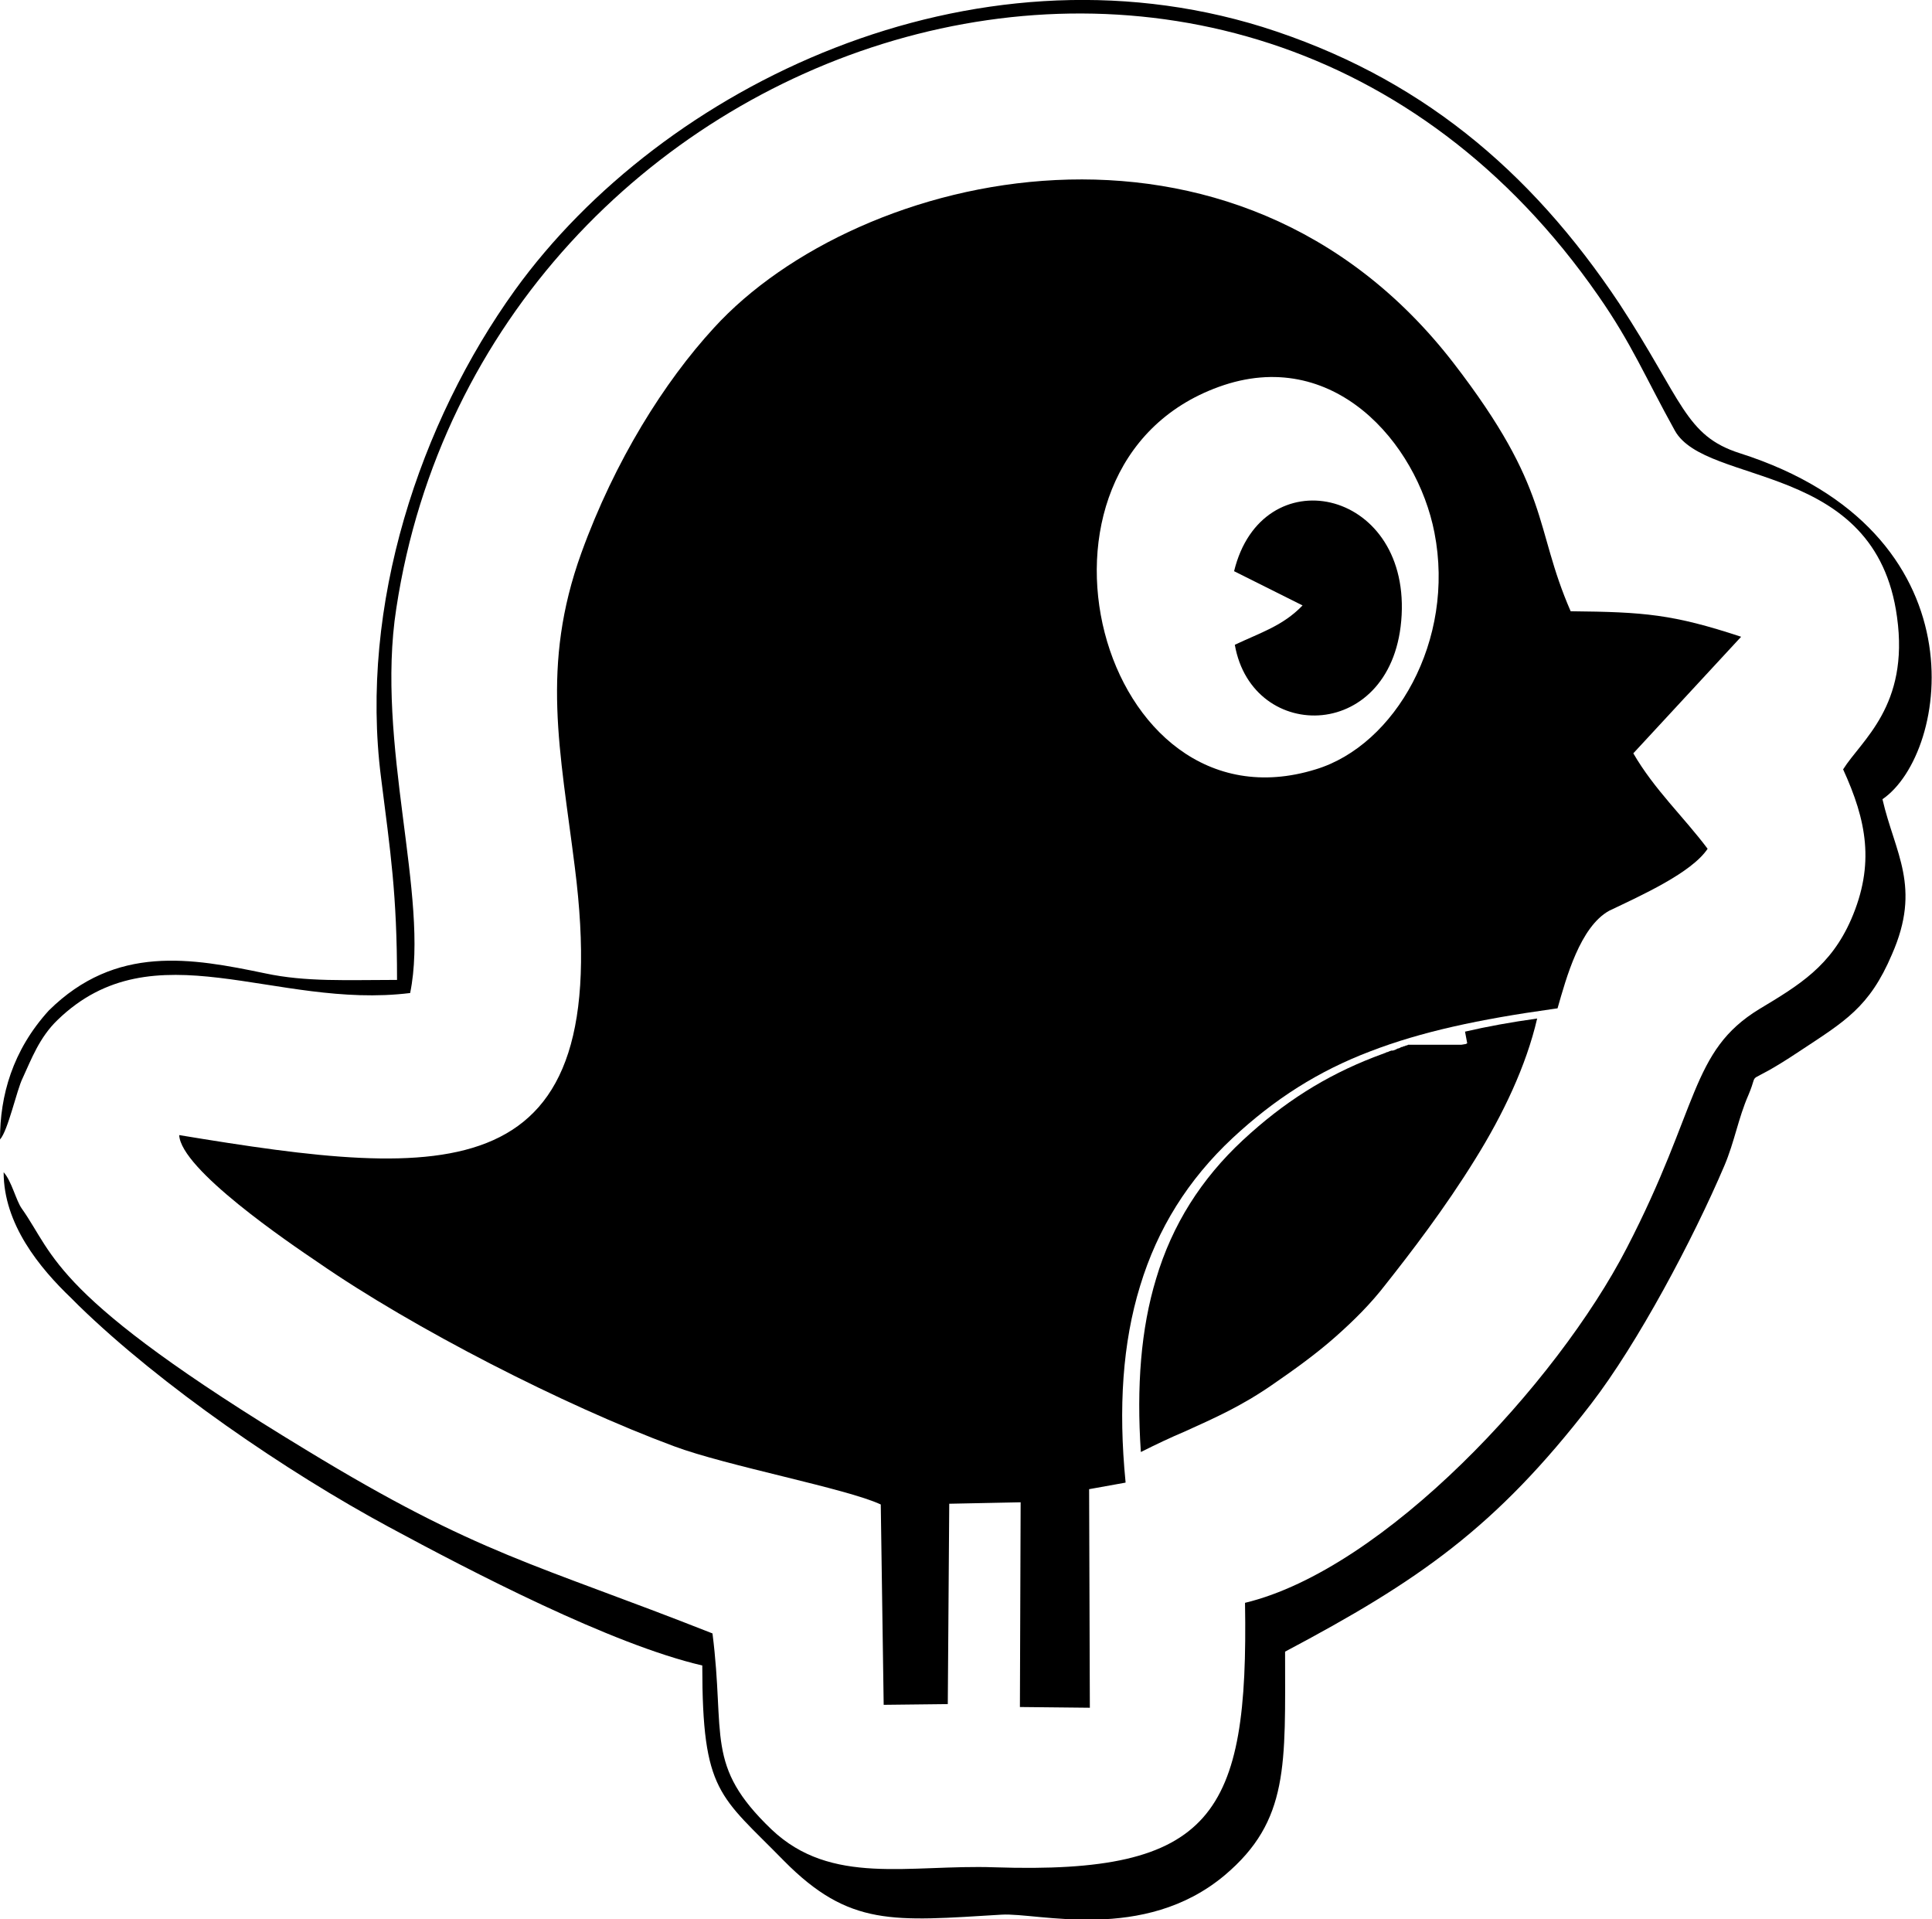
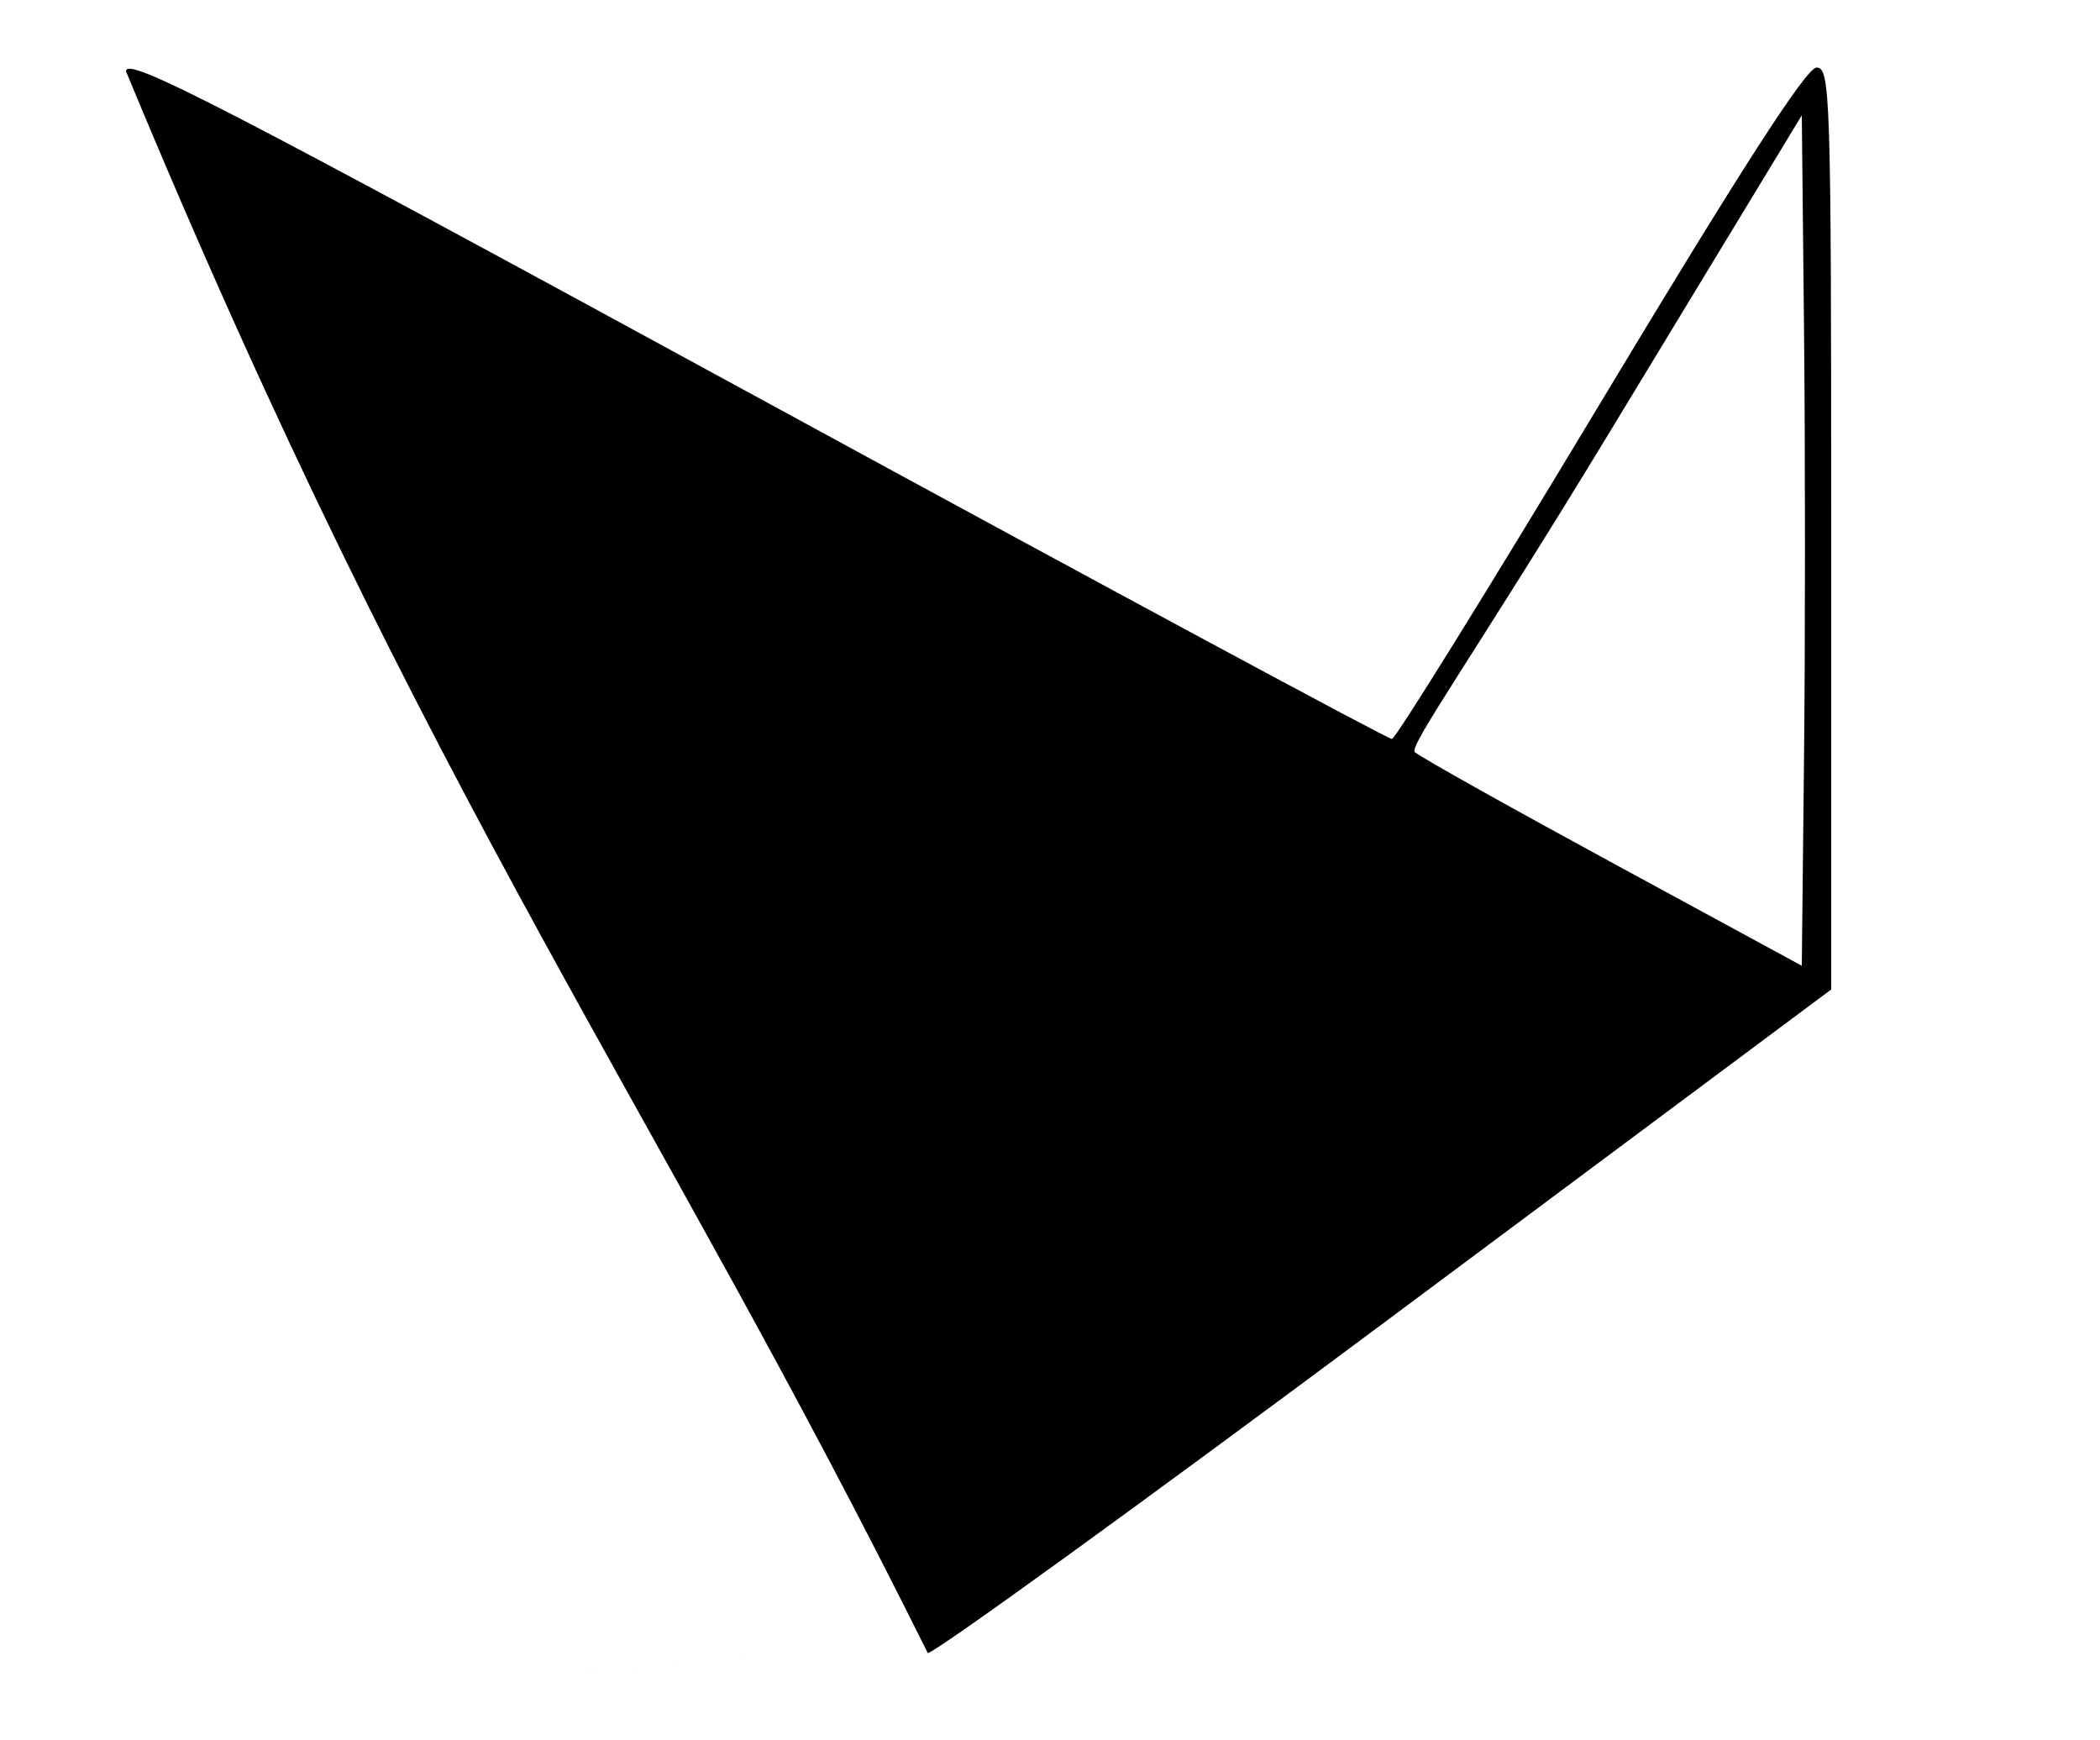
- <svg xmlns="http://www.w3.org/2000/svg" version="1.1" id="Layer_1" x="0px" y="0px" viewBox="0 0 265.2 263.3" style="enable-background:new 0 0 265.2 263.3;" xml:space="preserve">
-   <g>
-     <path d="M169.5,88.5c2.4,13.7,22,13.4,22.9-4.1c0.9-17.5-19.2-21.6-23-6l9.4,4.7C176.1,85.9,173.1,86.8,169.5,88.5z" />
-     <path d="M238.8,62.2c-7.5-2.4-7.8-7.2-16.5-20.5c-12.3-18.5-27.7-31.3-49-38C133.3-8.7,91,11.7,70.7,39.8   C57.6,58,49.3,83.1,52.3,106.7c1.3,10.3,2.2,16,2.2,27.8c-6.9,0-12.5,0.3-18.1-0.9c-10.1-2.1-20.5-4-29.7,5.1   c-5,5.5-6.7,11.7-6.7,17.7c1.1-1.2,2.3-6.8,3.1-8.4c1.2-2.6,2.3-5.6,4.8-8c13.2-12.8,29.8-1.4,48.4-3.7c2.7-13.2-4.8-34.2-1.9-52.8   C66.4,4.4,169.7-31,219.4,40.6c4.6,6.6,6.4,11.1,10.5,18.5c4.3,7.7,27.6,4.1,30.5,25.6c1.7,12.2-4.9,16.9-7.4,20.9   c3.2,7,4.4,13,1.1,20.6c-2.8,6.4-7.1,9-12.6,12.3c-9.5,5.8-8.2,13.5-18.2,32.8c-9.6,18.6-33.3,44.1-52.4,48.7   c0.5,29.2-4.4,37.3-34.4,36.3c-11.7-0.4-22.4,2.6-30.6-5.2c-9.2-8.8-6.3-12.8-8.1-26.9c-24.3-9.6-32-10.7-55.8-25.2   C7,177.8,7.6,172.4,3,165.9c-0.8-1.1-1.4-3.8-2.5-5c0,7.1,4.9,13.1,9.3,17.3l1,1c11.3,11,28.5,22.8,42.6,30.4   c11.3,6.1,30.5,16.1,43,19c0,17.5,2.4,17.8,11.2,26.8c9,9.1,15,8.3,29.9,7.4c5-0.3,19.5,3.9,30.6-5.4c8.9-7.5,8.3-15.2,8.3-30.7   c18.3-9.7,28.9-17,42-34c6.4-8.3,14-22.6,18.3-32.7c1.4-3.3,1.9-6.5,3.3-9.7c1.7-4-1.1-0.6,7-6c6.2-4.1,9.6-6,12.7-13.3   c4.1-9.3,0.4-13.9-1.3-21.3C267.6,103.4,272.4,72.9,238.8,62.2z" />
-     <path d="M24.6,155.8c0.2,4.7,15.1,14.8,19.1,17.5c13,9,33.7,19.6,48.8,25.2c7.2,2.7,23.7,5.8,28.4,8l0.4,27.5l8.8-0.1l0.2-27.5   l9.8-0.2l-0.1,28.1l9.6,0.1l-0.1-30l5-0.9l0-0.1c-1-10.2-0.4-19.1,2-26.9c2.4-7.9,6.6-14.6,12.7-20.3c5.8-5.4,11.8-9.2,18.9-11.9   c7-2.7,15-4.4,25-5.8l0.7-0.1c1.2-4.2,3.1-11.2,7.1-13.4c4.4-2.1,11.3-5.2,13.5-8.5c-3.3-4.4-7.3-8.1-10.2-13.1l14.8-16   c-9.4-3.1-13.3-3.4-23.4-3.5c-5.1-11.7-2.6-16.6-16.1-34.1C169.5,11,117.8,23.3,98,45c-6.8,7.4-13.6,18.2-18.2,30.9   c-5.6,15.5-2.9,27.1-0.9,43.1C84.6,163.8,61.5,161.9,24.6,155.8z M167.3,53.1c15.7-5.7,27.2,7.7,29.6,20   c2.9,14.8-5.4,29.2-16.3,32.5C150.9,114.8,137.5,63.9,167.3,53.1z" />
-     <path d="M201.4,143.2L201.4,143.2l-0.2,0.1l-0.6,0.1l-0.2,0l-0.1,0l-0.1,0l-0.2,0l-0.1,0l-0.1,0l-0.2,0l-0.1,0l-0.1,0l-0.2,0   l-0.1,0l-0.1,0l-0.2,0l0,0l-0.1,0l-0.2,0l0,0l-0.1,0l-0.2,0l0,0l-0.2,0l-0.2,0l0,0l-0.2,0l-0.2,0l0,0l-0.2,0l-0.2,0l0,0l-0.2,0   l-0.2,0l0,0l-0.2,0l-0.1,0l0,0l-0.2,0l-0.1,0l0,0l-0.2,0l-0.1,0l0,0l-0.2,0l-0.1,0l-0.1,0l-0.2,0l-0.1,0l-0.1,0l-0.2,0l-0.1,0   l-0.1,0l-0.2,0l-0.1,0l-0.1,0l-0.2,0l-0.1,0l-0.1,0l-0.2,0l-0.1,0l-0.1,0l-0.2,0.1l0,0l-0.1,0l-0.2,0.1l0,0l-0.1,0l-0.2,0.1l0,0   l-0.1,0l0,0l-0.2,0.1l0,0l-0.2,0.1l0,0l-0.1,0l-0.2,0.1l0,0l-0.2,0.1l-0.3,0.1l-0.1,0l-0.1,0l0,0l0,0l-0.3,0.1l0,0l-0.2,0.1l-0.1,0   l0,0l-0.2,0.1c-0.5,0.2-1.1,0.4-1.6,0.6c-6.7,2.6-12.4,6.2-18,11.4c-5.7,5.3-9.7,11.6-11.9,19c-2.1,6.9-2.7,14.8-2.1,23.8   c2.2-1.1,4.1-2,6-2.8c4.2-1.9,7.8-3.5,12-6.4c3.2-2.2,6.1-4.3,8.7-6.6c2.6-2.3,4.9-4.6,6.9-7.2c3.4-4.3,8.1-10.4,12.3-17.2   c3.8-6.1,7-12.8,8.5-19.3c-3.6,0.5-6.9,1.1-9.9,1.8h0L201.4,143.2z" />
-   </g>
+ <svg xmlns="http://www.w3.org/2000/svg" version="1.1" id="svg4518" width="333.333" height="276" viewBox="0 0 333.333 276">
+   <defs id="defs4522" />
+   <path style="fill:#000000;stroke-width:1.333" d="M 20,11.319 C 20,8.852 34.745,16.469 121.983,64 c 53.838,29.333 98.366,53.308 98.952,53.277 C 221.521,117.247 236.4,93.272 254,64 c 22.306,-37.099 32.707,-53.238 34.333,-53.277 2.195,-0.053 2.333,4.296 2.333,73.125 v 73.181 l -70.333,52.397 C 181.65,238.243 148.772,262.058 147.271,262.348 103.512,174.231 68.414,128.187 20,11.319 Z M 148.285,259.171 c -98.857,11.219 -49.428,5.61 0,0 z m 138.071,-206.594 -0.356,-34.276 -30.502,50.281 c -21.21,34.963 -31.897,49.796 -30.928,50.764 0.766,0.766 16.312,9.416 32.321,18.11 l 29.108,15.806 0.356,-33.205 c 0.196,-18.263 0.196,-48.629 0,-67.481 z" id="path4528" />
</svg>
